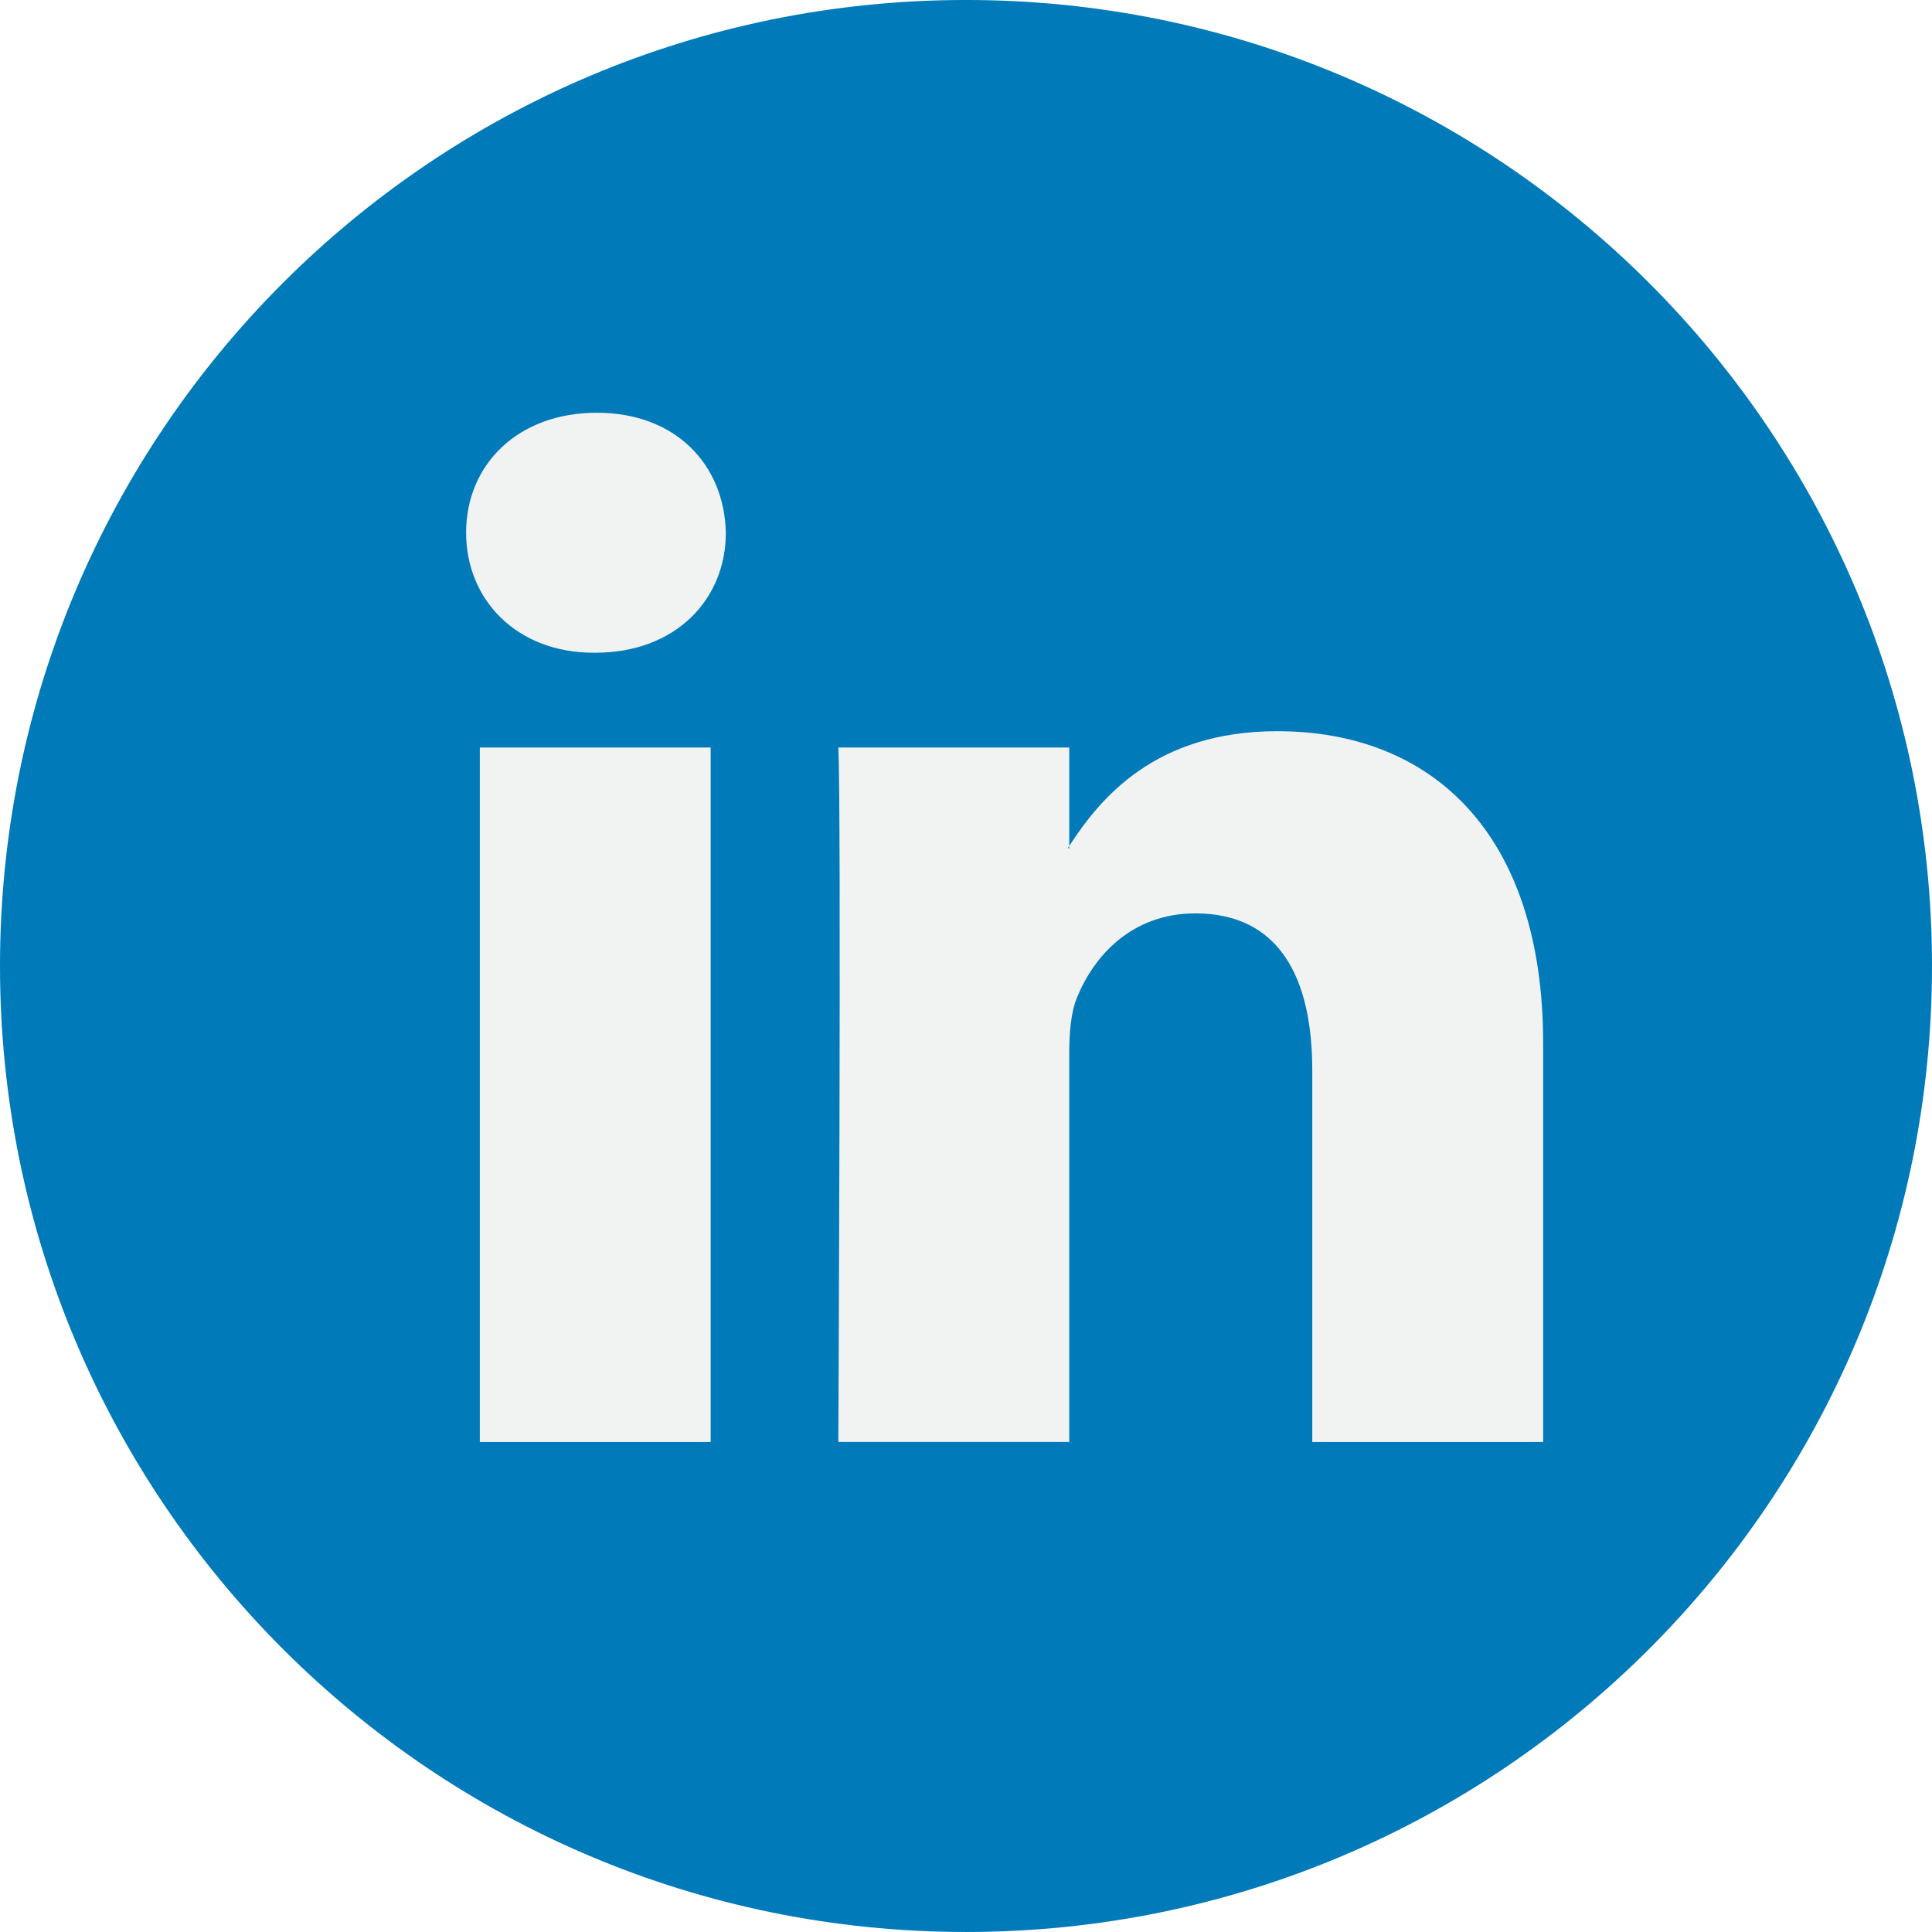
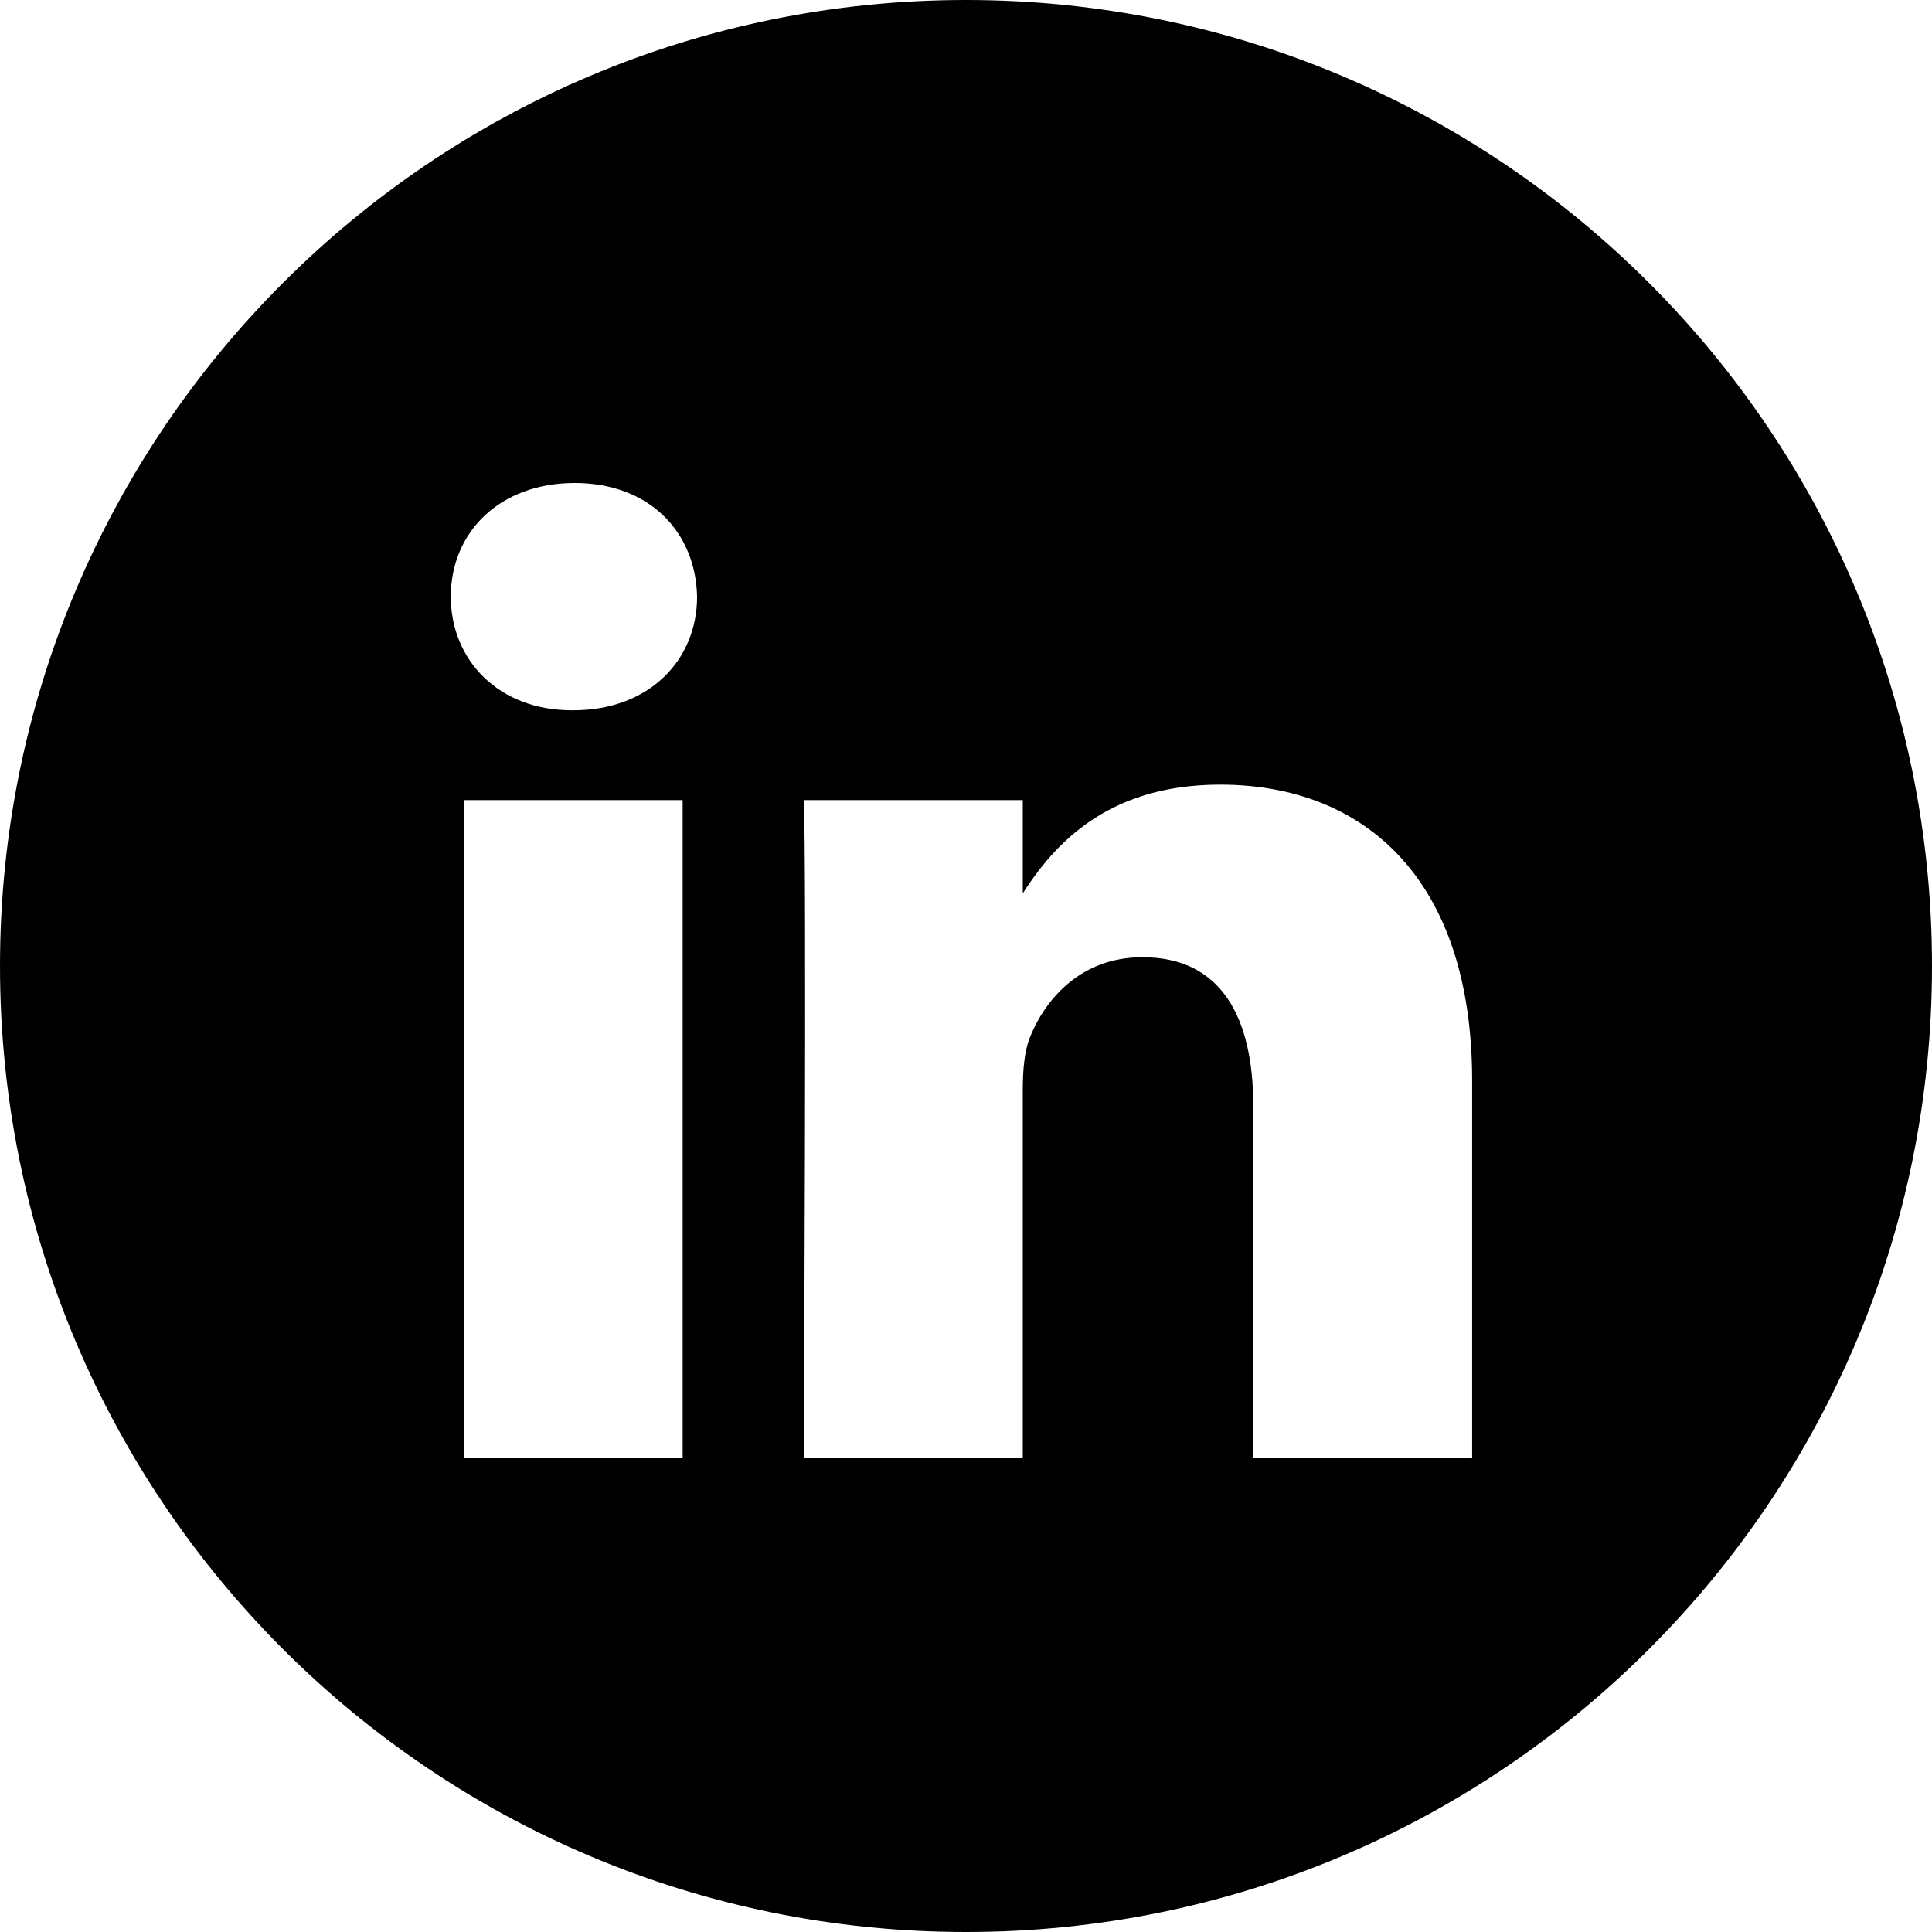
- <svg xmlns="http://www.w3.org/2000/svg" id="Capa_1" style="enable-background:new 0 0 112.196 112.196;" version="1.1" viewBox="0 0 112.196 112.196" xml:space="preserve">
-   <g>
-     <circle cx="56.098" cy="56.097" r="56.098" style="fill:#007AB9;" />
-     <g>
-       <path d="M89.616,60.611v23.128H76.207V62.161c0-5.418-1.936-9.118-6.791-9.118    c-3.705,0-5.906,2.491-6.878,4.903c-0.353,0.862-0.444,2.059-0.444,3.268v22.524H48.684c0,0,0.18-36.546,0-40.329h13.411v5.715    c-0.027,0.045-0.065,0.089-0.089,0.132h0.089v-0.132c1.782-2.742,4.96-6.662,12.085-6.662    C83.002,42.462,89.616,48.226,89.616,60.611L89.616,60.611z M34.656,23.969c-4.587,0-7.588,3.011-7.588,6.967    c0,3.872,2.914,6.97,7.412,6.97h0.087c4.677,0,7.585-3.098,7.585-6.97C42.063,26.98,39.244,23.969,34.656,23.969L34.656,23.969z     M27.865,83.739H41.27V43.409H27.865V83.739z" style="fill:#F1F2F2;" />
-     </g>
-   </g>
-   <g />
-   <g />
-   <g />
-   <g />
-   <g />
-   <g />
-   <g />
-   <g />
-   <g />
-   <g />
-   <g />
-   <g />
-   <g />
-   <g />
-   <g />
+ <svg xmlns="http://www.w3.org/2000/svg" width="48" height="48" viewBox="0 0 48 48" fill="none">
+   <path fill-rule="evenodd" clip-rule="evenodd" d="M0 24C0 10.745 10.745 0 24 0C37.255 0 48 10.745 48 24C48 37.255 37.255 48 24 48C10.745 48 0 37.255 0 24ZM16.96 19.878H11.522V36.22H16.96V19.878ZM17.319 14.823C17.284 13.22 16.138 12 14.277 12C12.416 12 11.2 13.22 11.2 14.823C11.2 16.392 12.38 17.647 14.206 17.647H14.241C16.138 17.647 17.319 16.392 17.319 14.823ZM36.575 26.85C36.575 21.83 33.892 19.494 30.313 19.494C27.425 19.494 26.133 21.08 25.411 22.193V19.878H19.971C20.043 21.412 19.971 36.22 19.971 36.22H25.411V27.093C25.411 26.605 25.446 26.118 25.59 25.768C25.983 24.792 26.878 23.782 28.381 23.782C30.349 23.782 31.137 25.281 31.137 27.477V36.22H36.575L36.575 26.85Z" fill="black" />
</svg>
